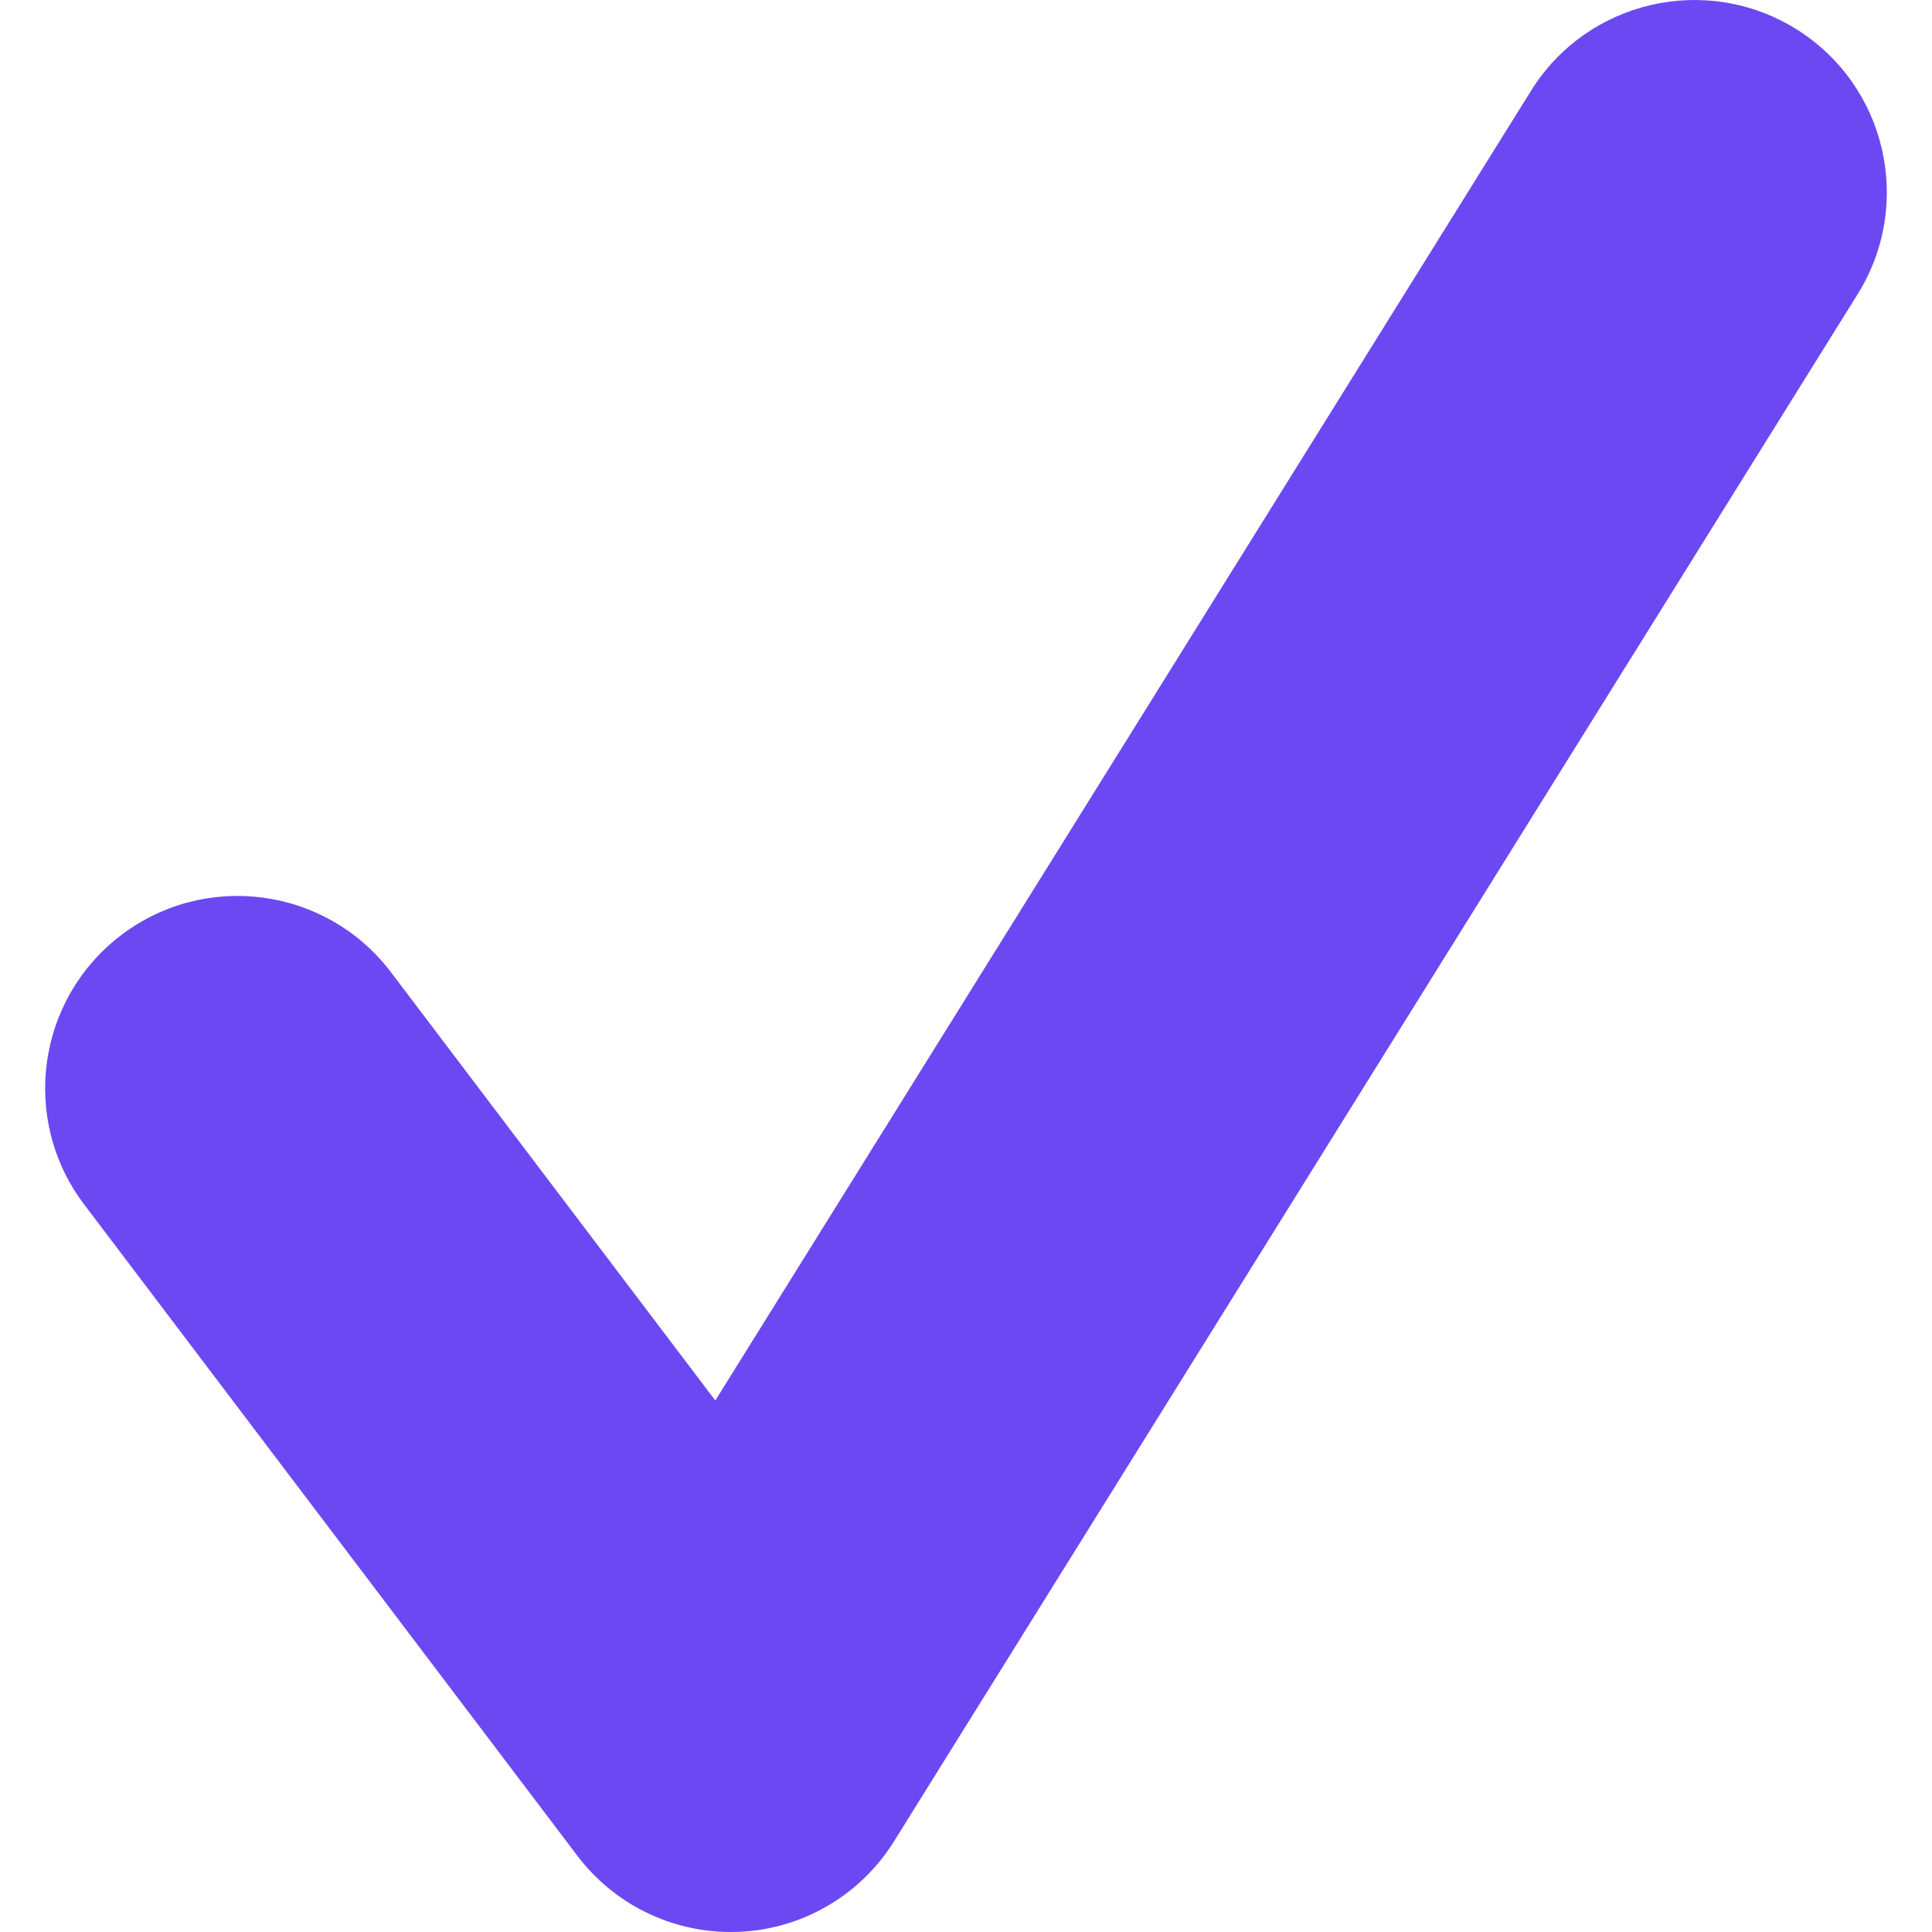
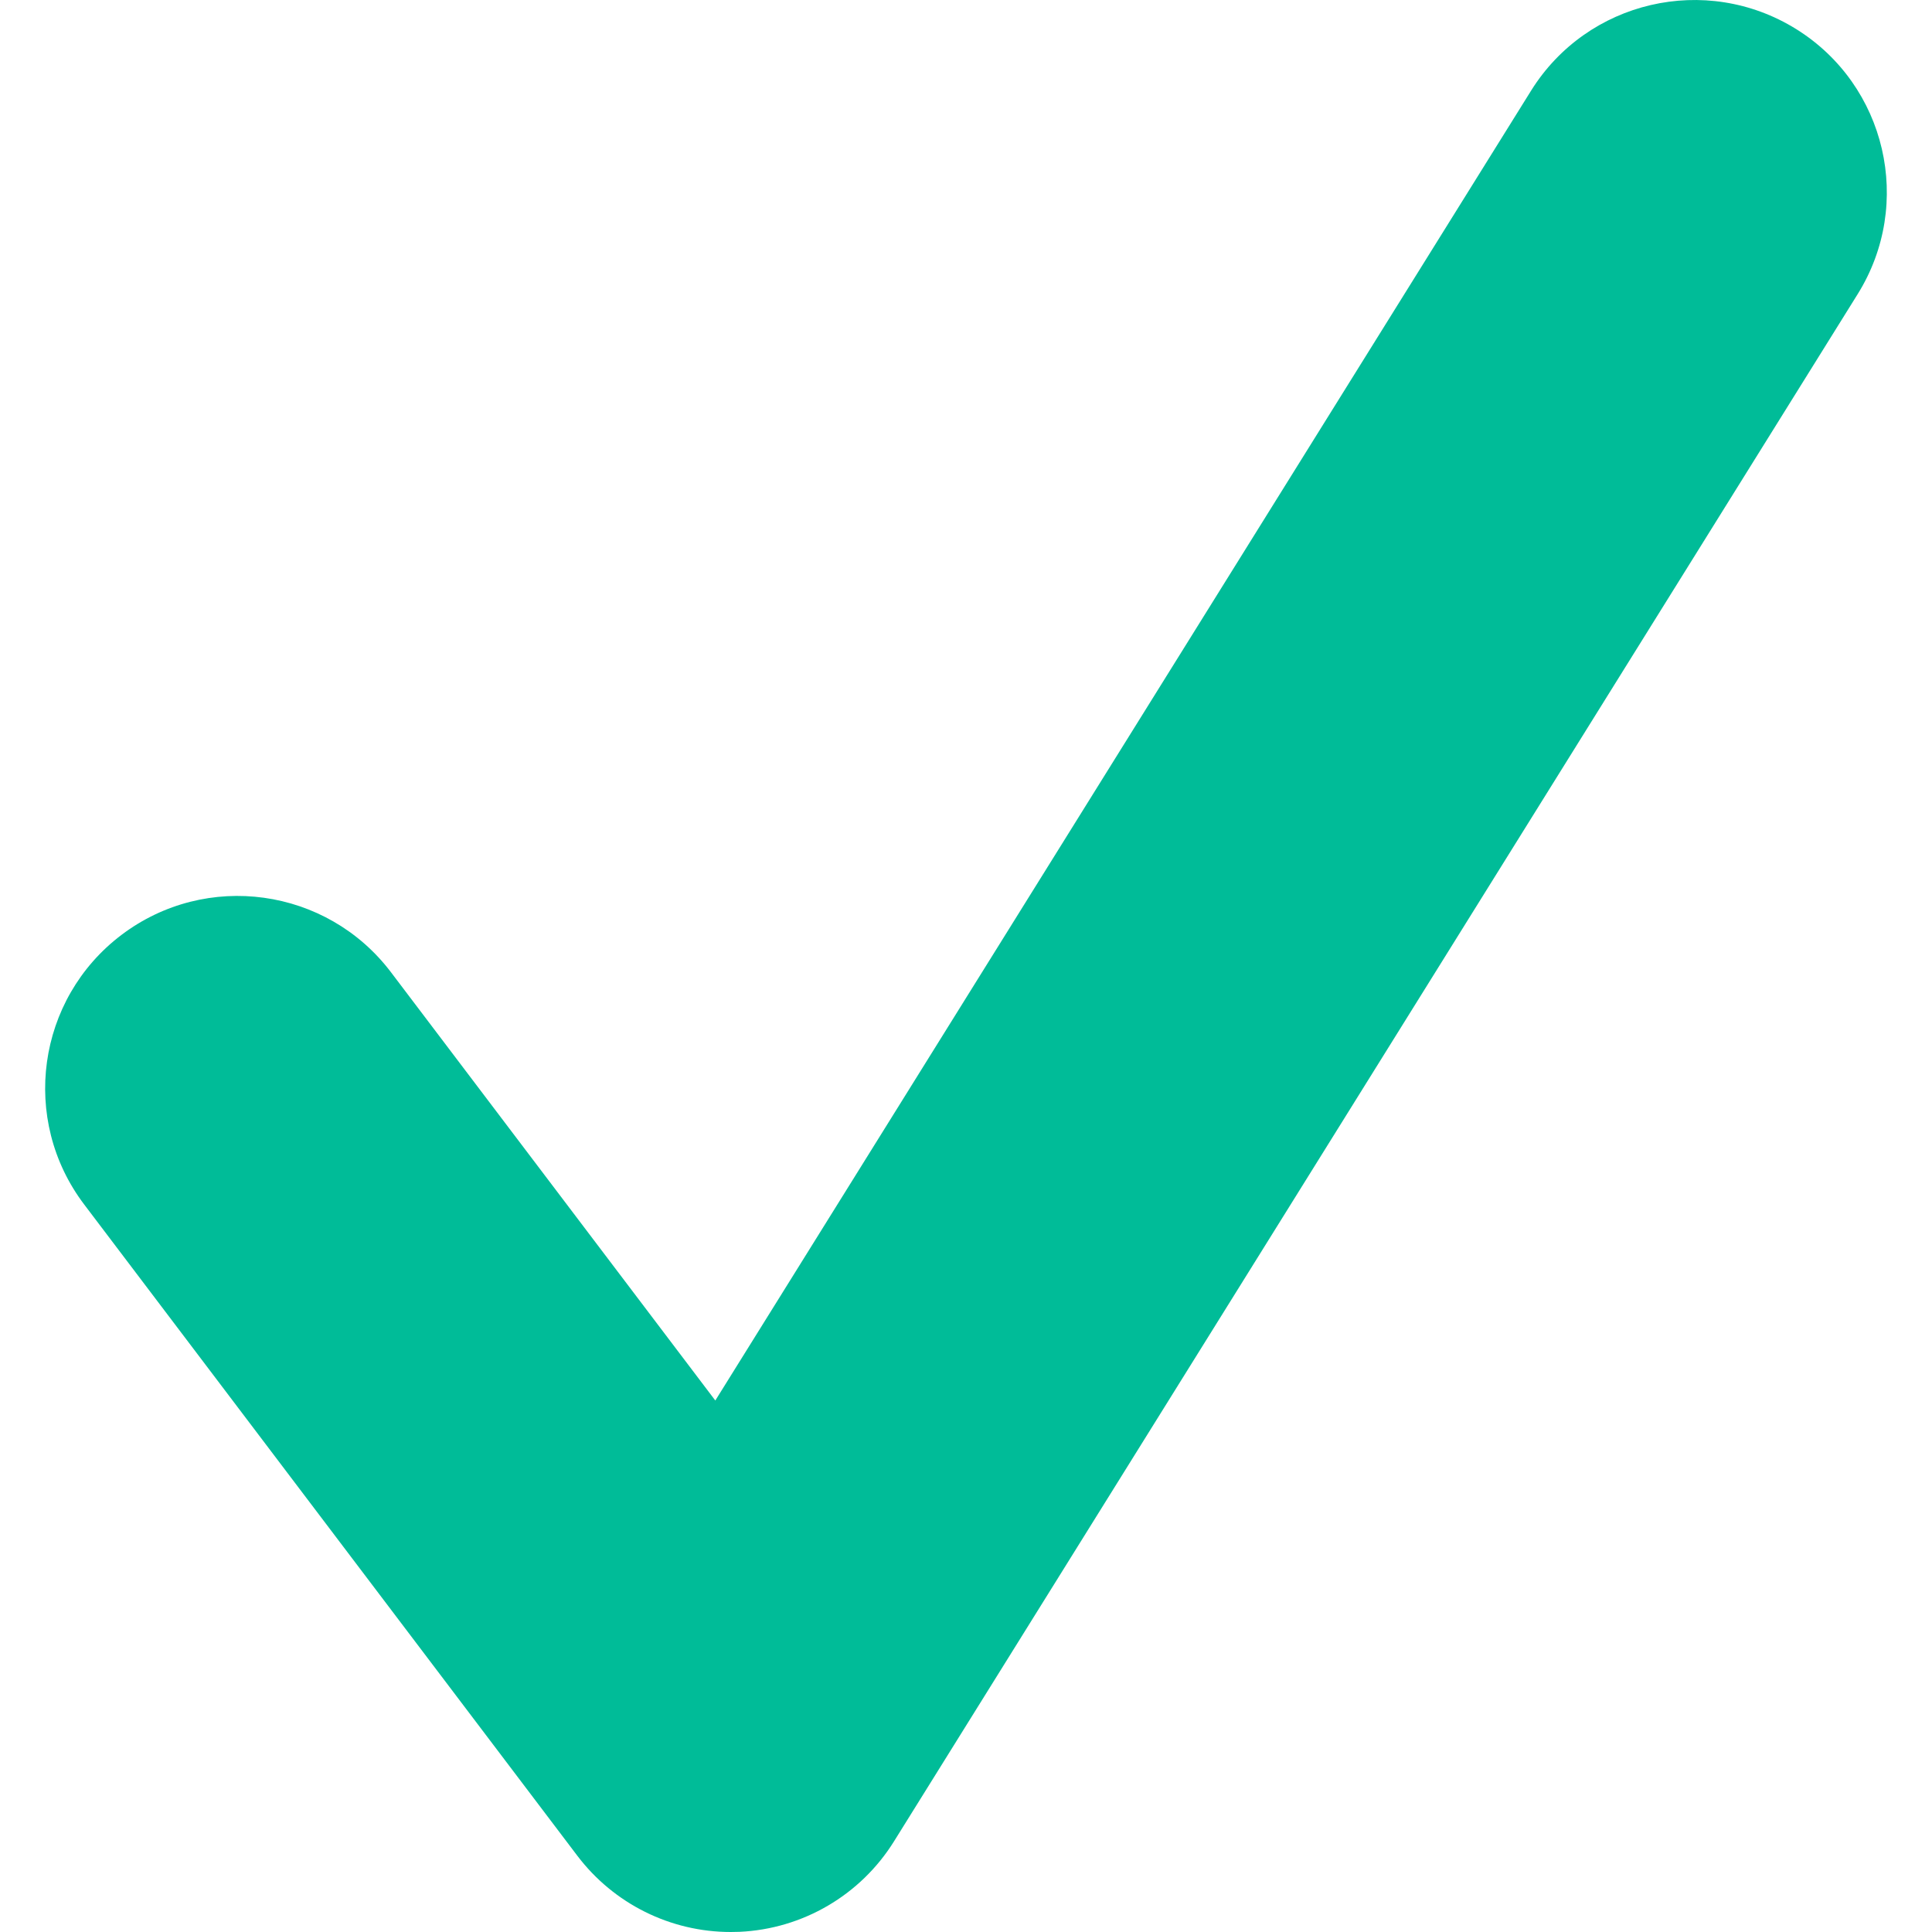
<svg xmlns="http://www.w3.org/2000/svg" version="1.1" id="Capa_1" x="0px" y="0px" viewBox="0 0 70 70" style="enable-background:new 0 0 70 70;" xml:space="preserve" width="512px" height="512px" class="">
  <g>
    <g>
      <g>
        <g>
-           <path d="M26.474,70c-2.176,0-4.234-1.018-5.557-2.764L3.049,43.639C0.725,40.57,1.33,36.2,4.399,33.875     c3.074-2.326,7.441-1.717,9.766,1.35l11.752,15.518L55.474,3.285c2.035-3.265,6.332-4.264,9.604-2.232     c3.268,2.034,4.266,6.334,2.23,9.602l-34.916,56.06c-1.213,1.949-3.307,3.175-5.6,3.279C26.685,69.998,26.58,70,26.474,70z" data-original="#030104" class="active-path" data-old_color="#6c48f2" fill="#6c48f2" />
+           <path d="M26.474,70c-2.176,0-4.234-1.018-5.557-2.764L3.049,43.639C0.725,40.57,1.33,36.2,4.399,33.875     c3.074-2.326,7.441-1.717,9.766,1.35l11.752,15.518L55.474,3.285c2.035-3.265,6.332-4.264,9.604-2.232     c3.268,2.034,4.266,6.334,2.23,9.602l-34.916,56.06c-1.213,1.949-3.307,3.175-5.6,3.279C26.685,69.998,26.58,70,26.474,70z" data-original="#030104" class="active-path" data-old_color="#00bc98" fill="#00bc98" />
        </g>
      </g>
    </g>
  </g>
</svg>
